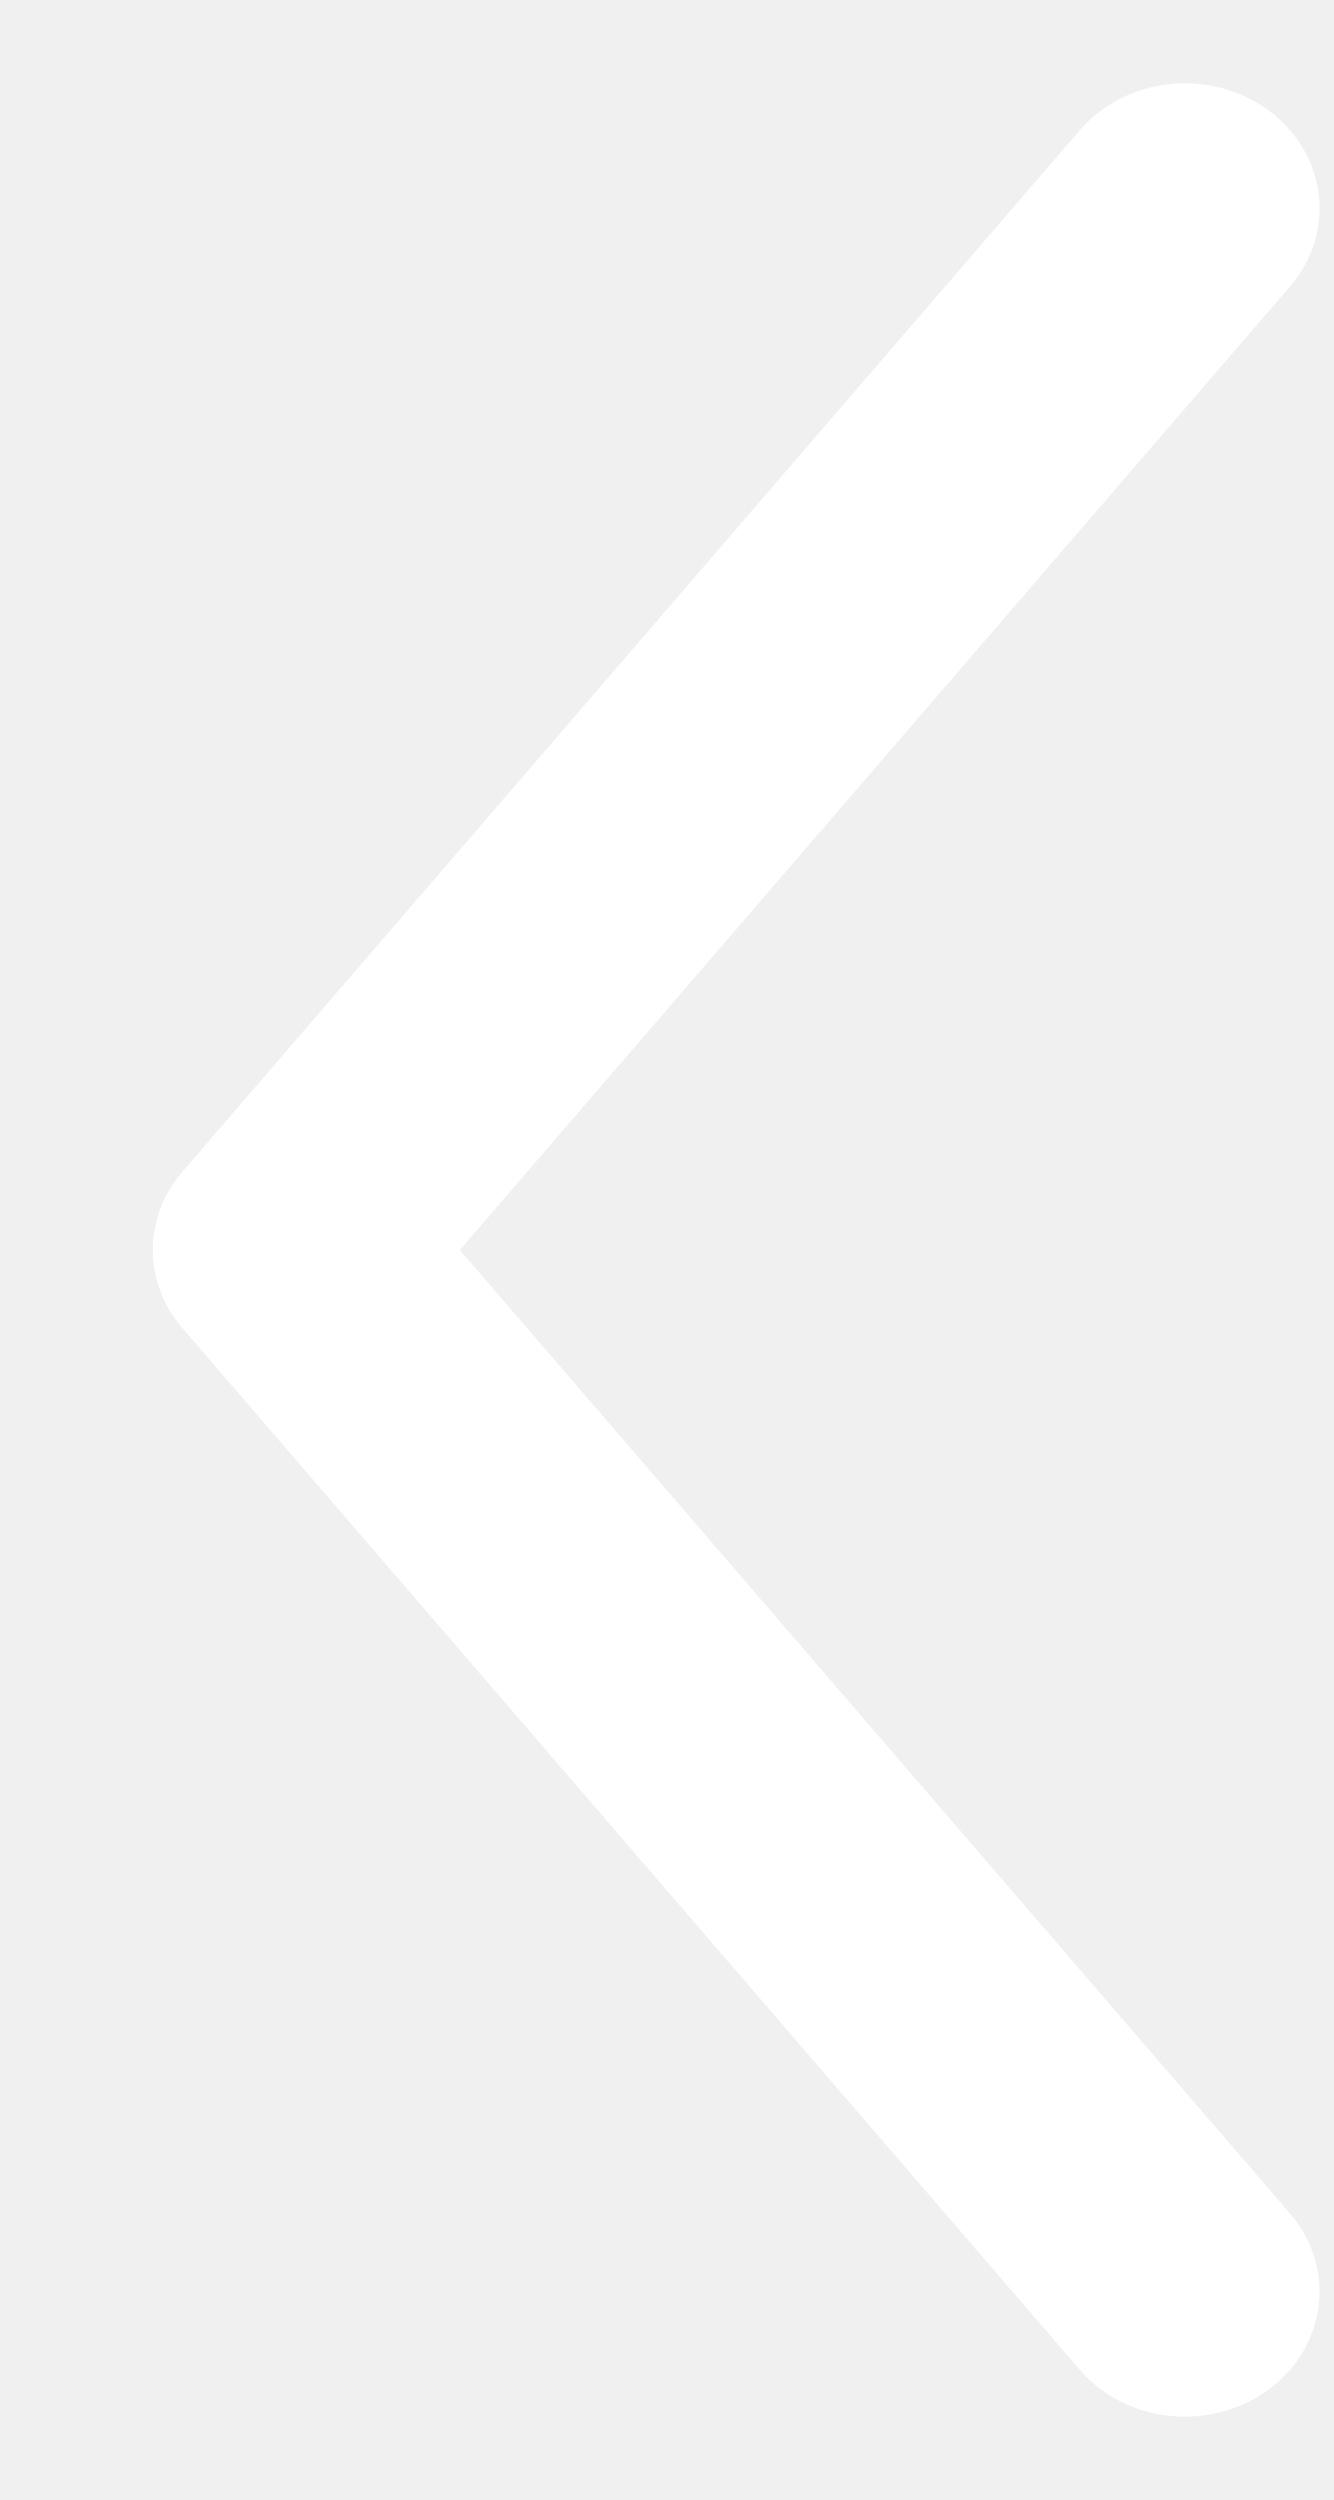
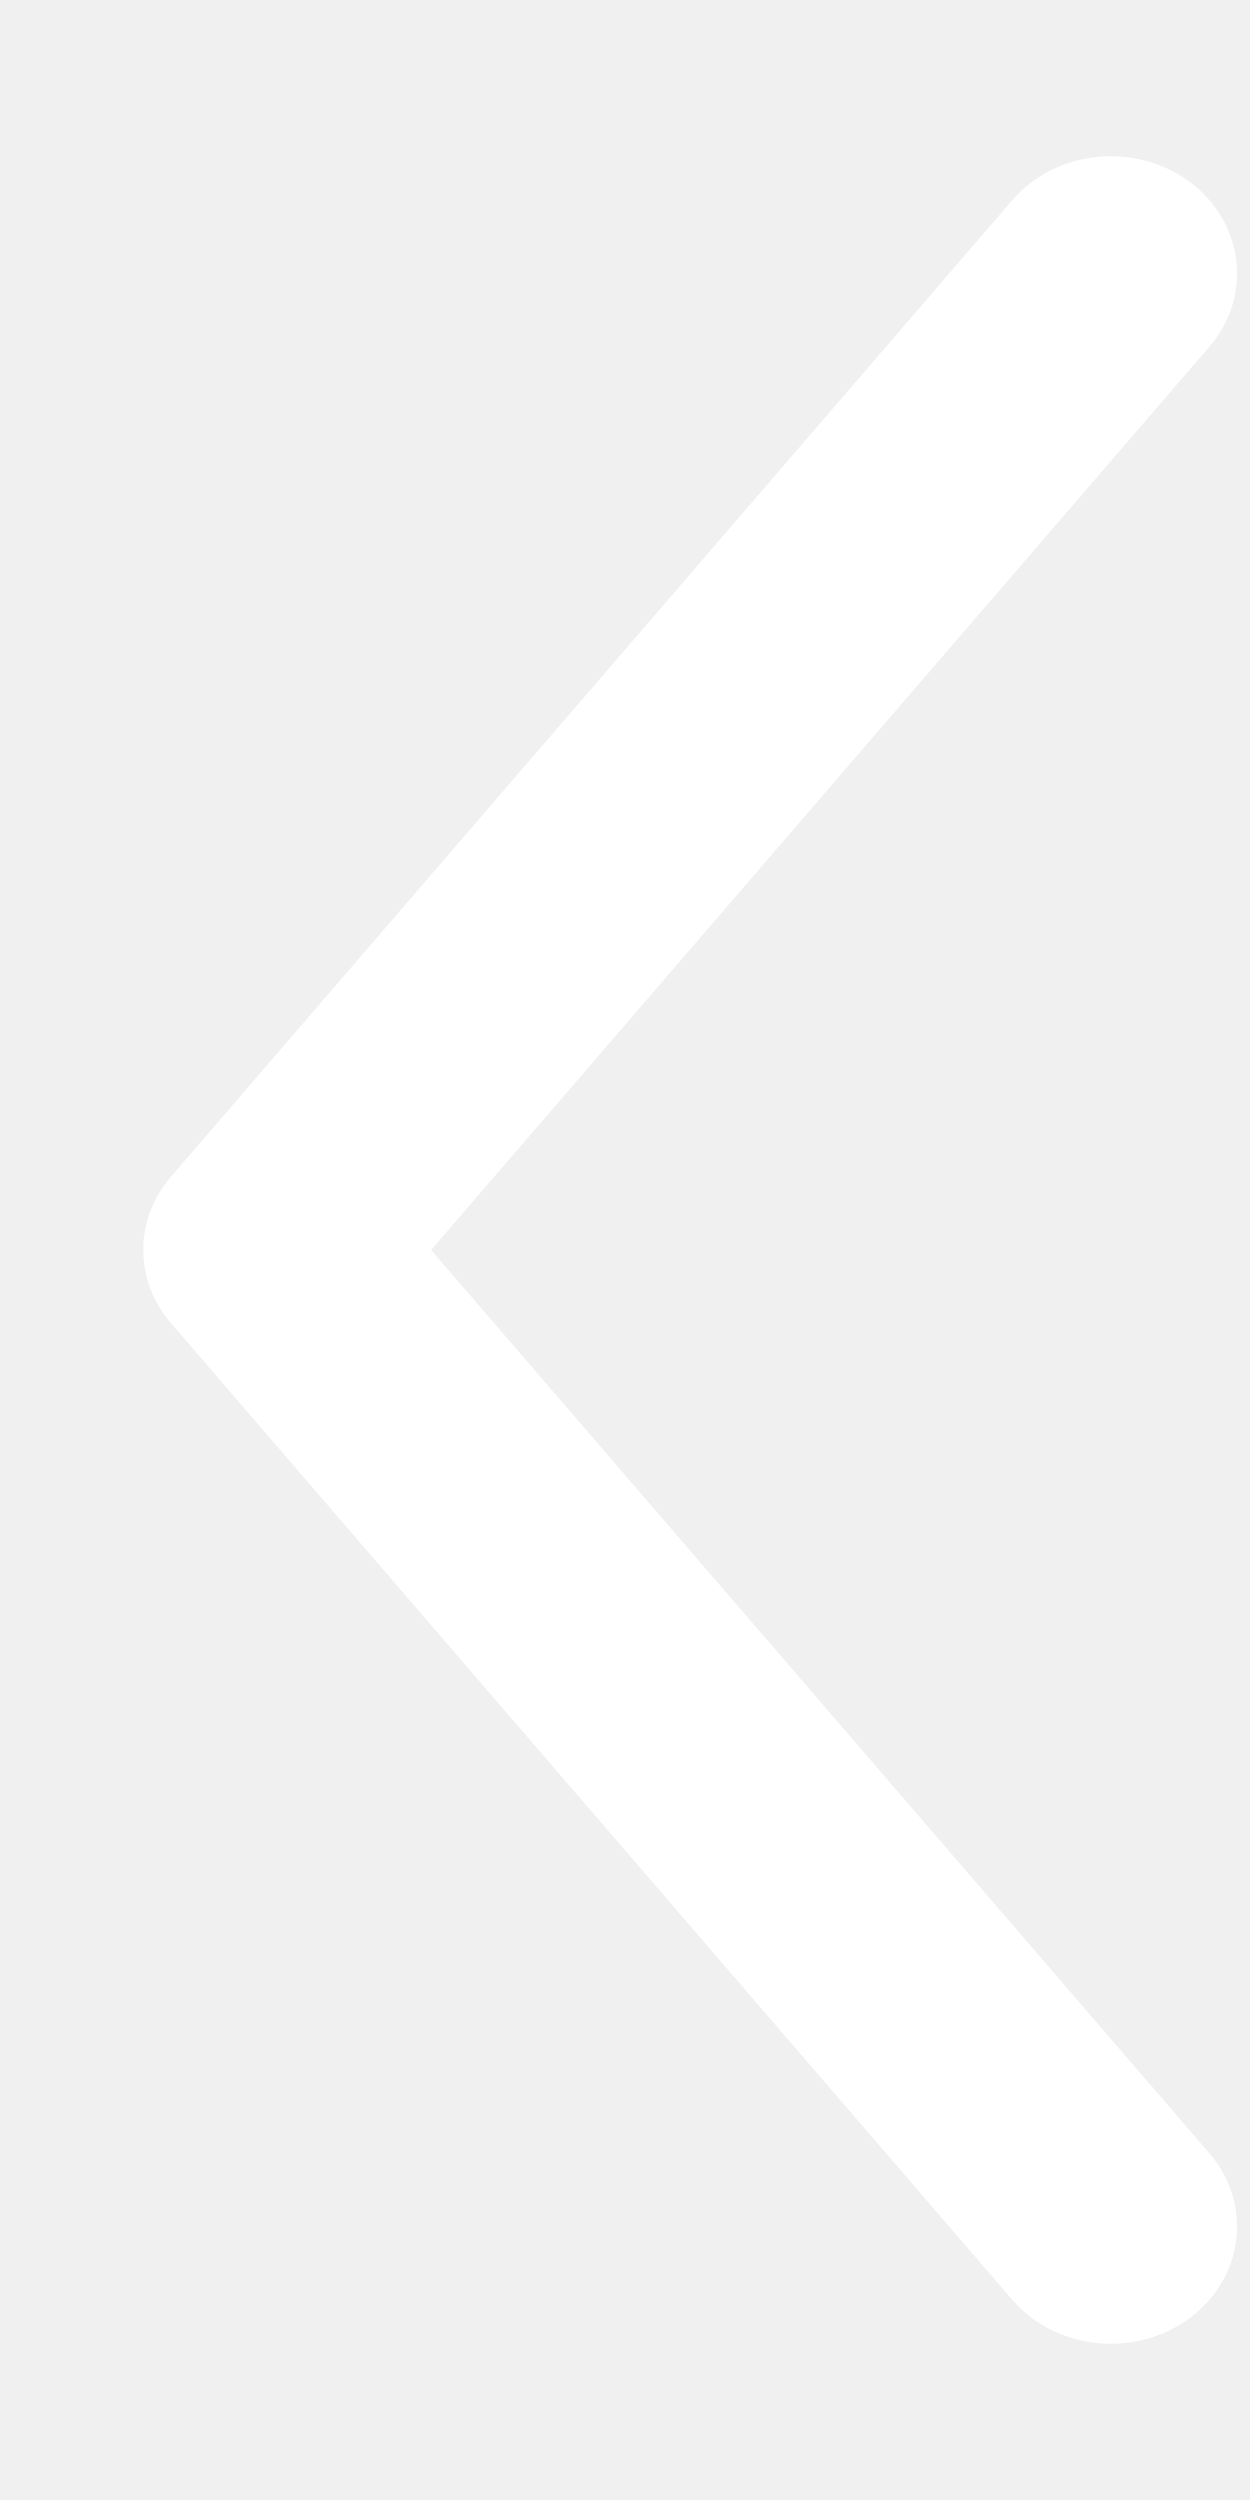
- <svg xmlns="http://www.w3.org/2000/svg" width="8" height="15" viewBox="0 0 8 15" fill="none">
+ <svg xmlns="http://www.w3.org/2000/svg" width="6" height="12" viewBox="0 0 8 15" fill="none">
  <path fill-rule="evenodd" clip-rule="evenodd" d="M7.614 0.664C7.962 0.923 8.019 1.395 7.74 1.719L2.759 7.5L7.74 13.281C8.019 13.605 7.962 14.077 7.614 14.336C7.266 14.594 6.757 14.542 6.479 14.219L1.094 7.968C0.858 7.695 0.858 7.305 1.094 7.031L6.479 0.781C6.757 0.458 7.266 0.406 7.614 0.664Z" fill="white" />
</svg>
